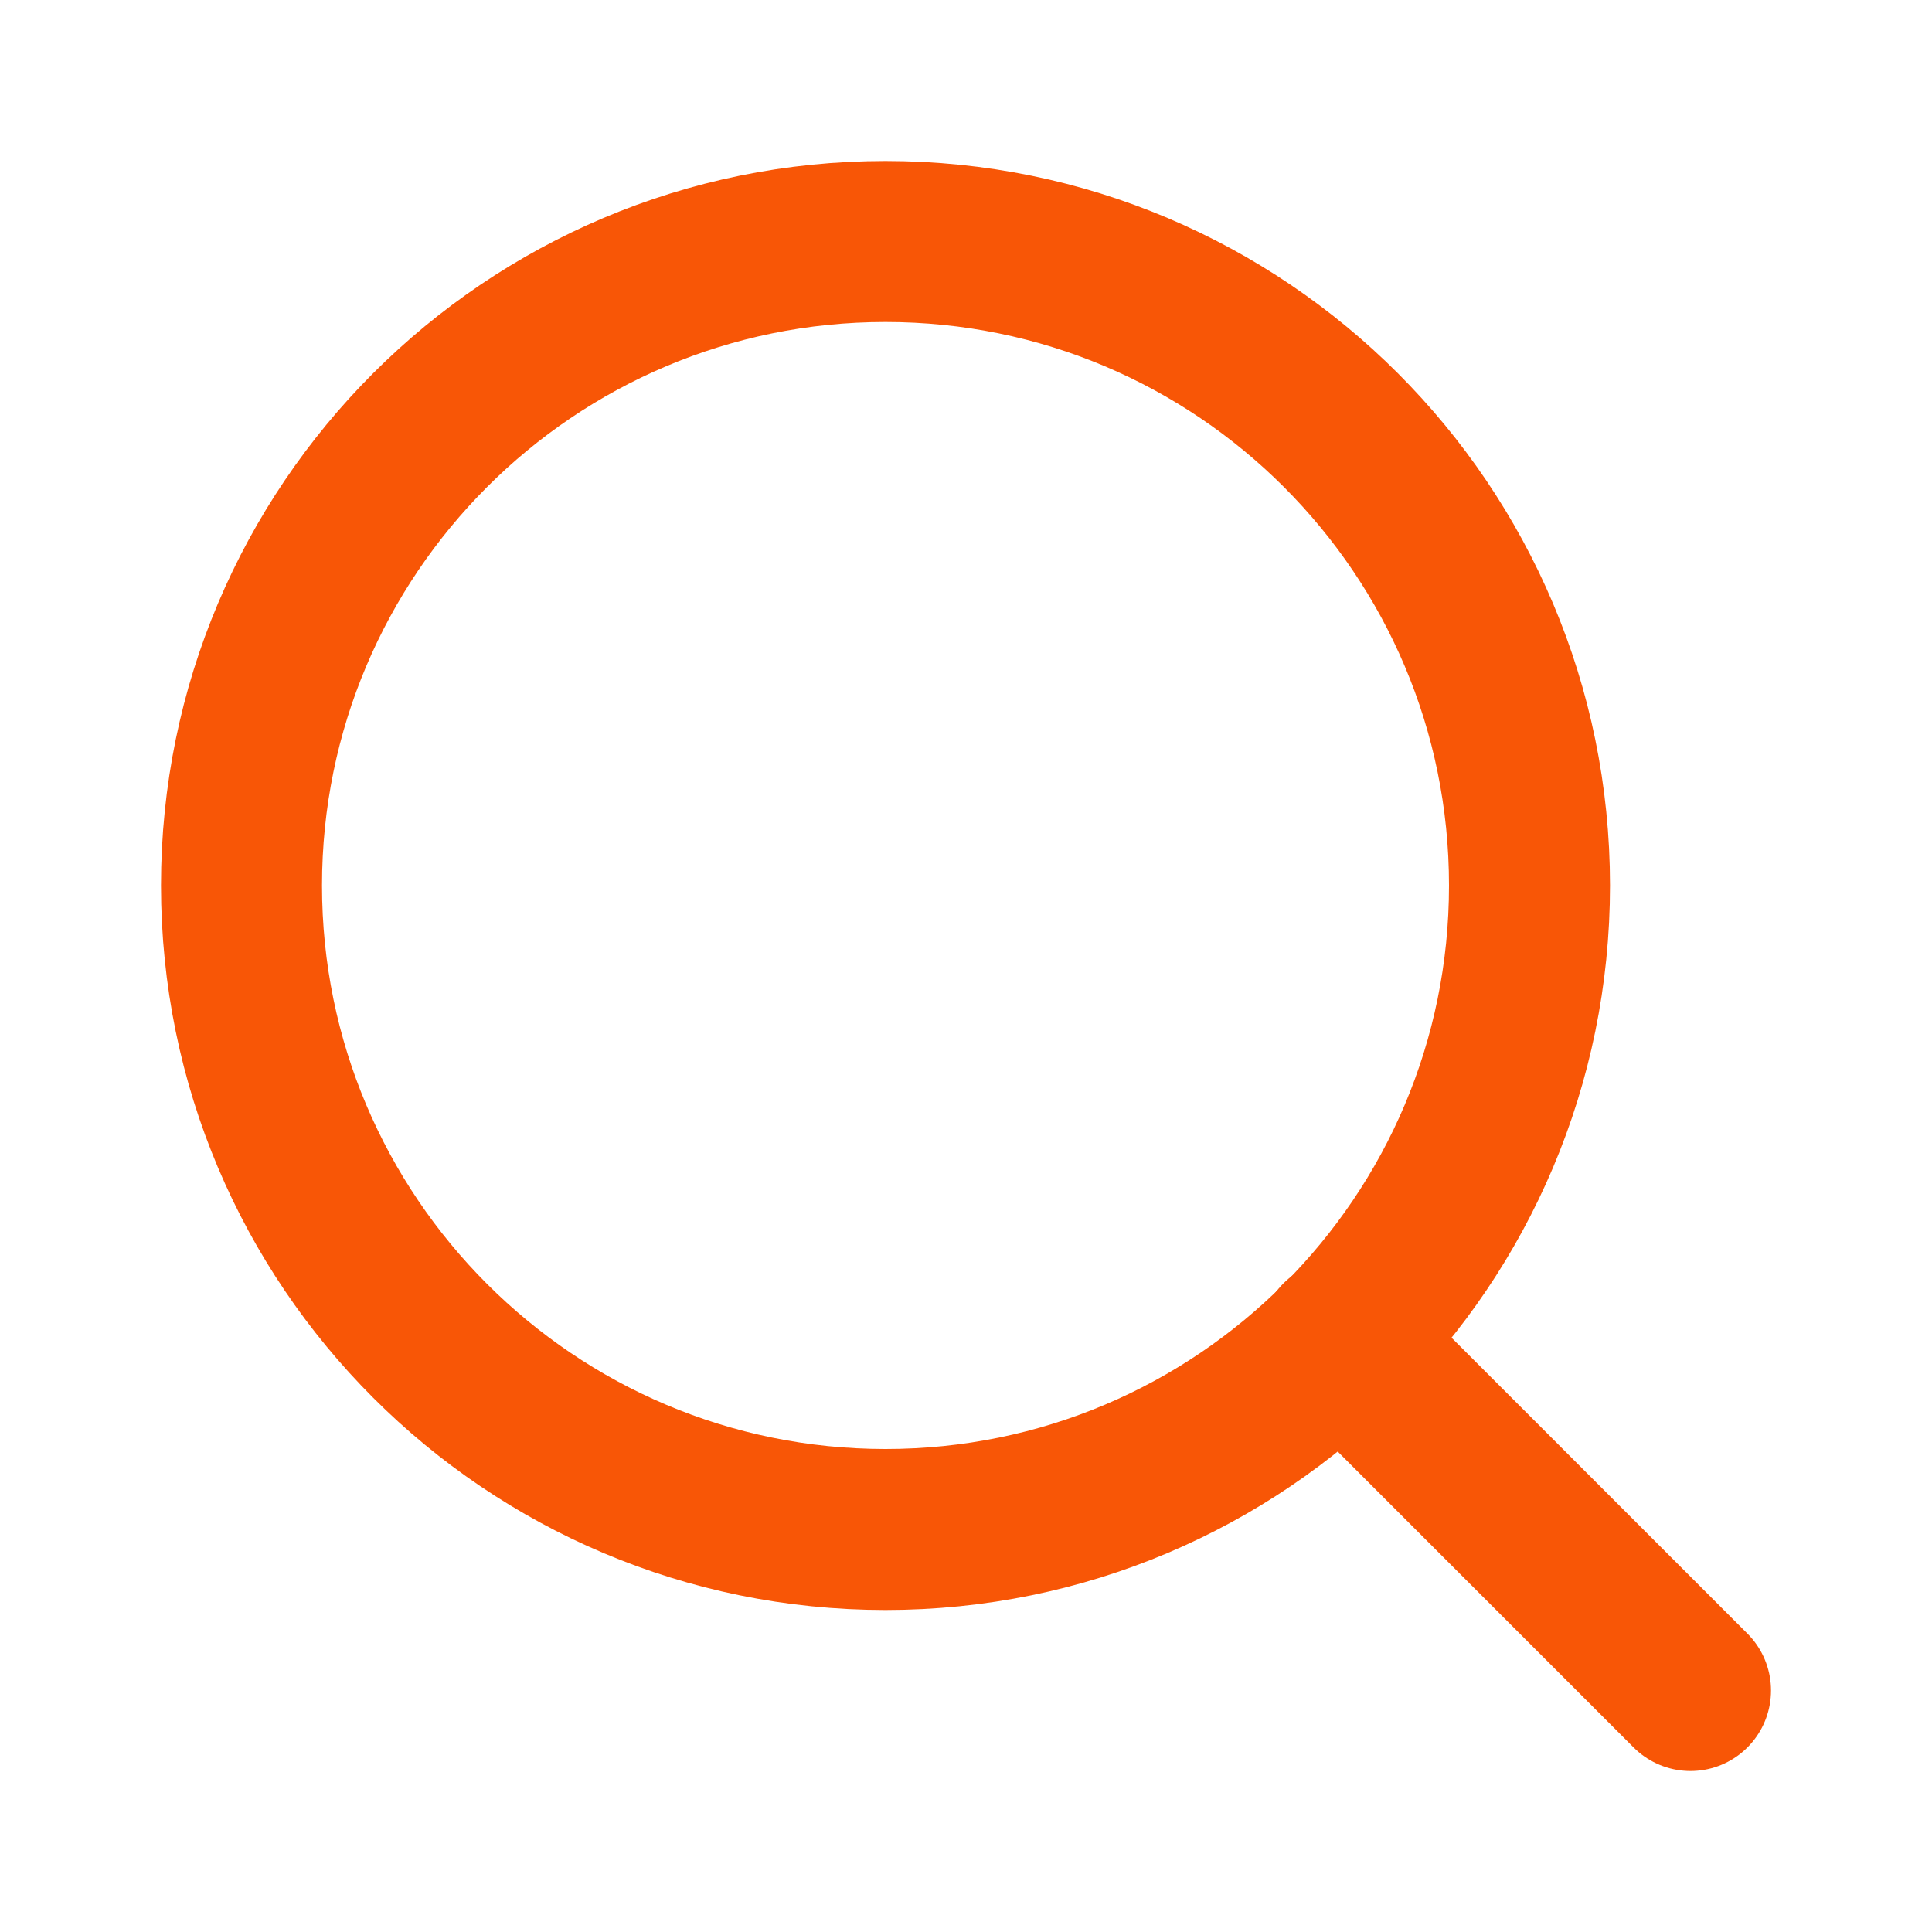
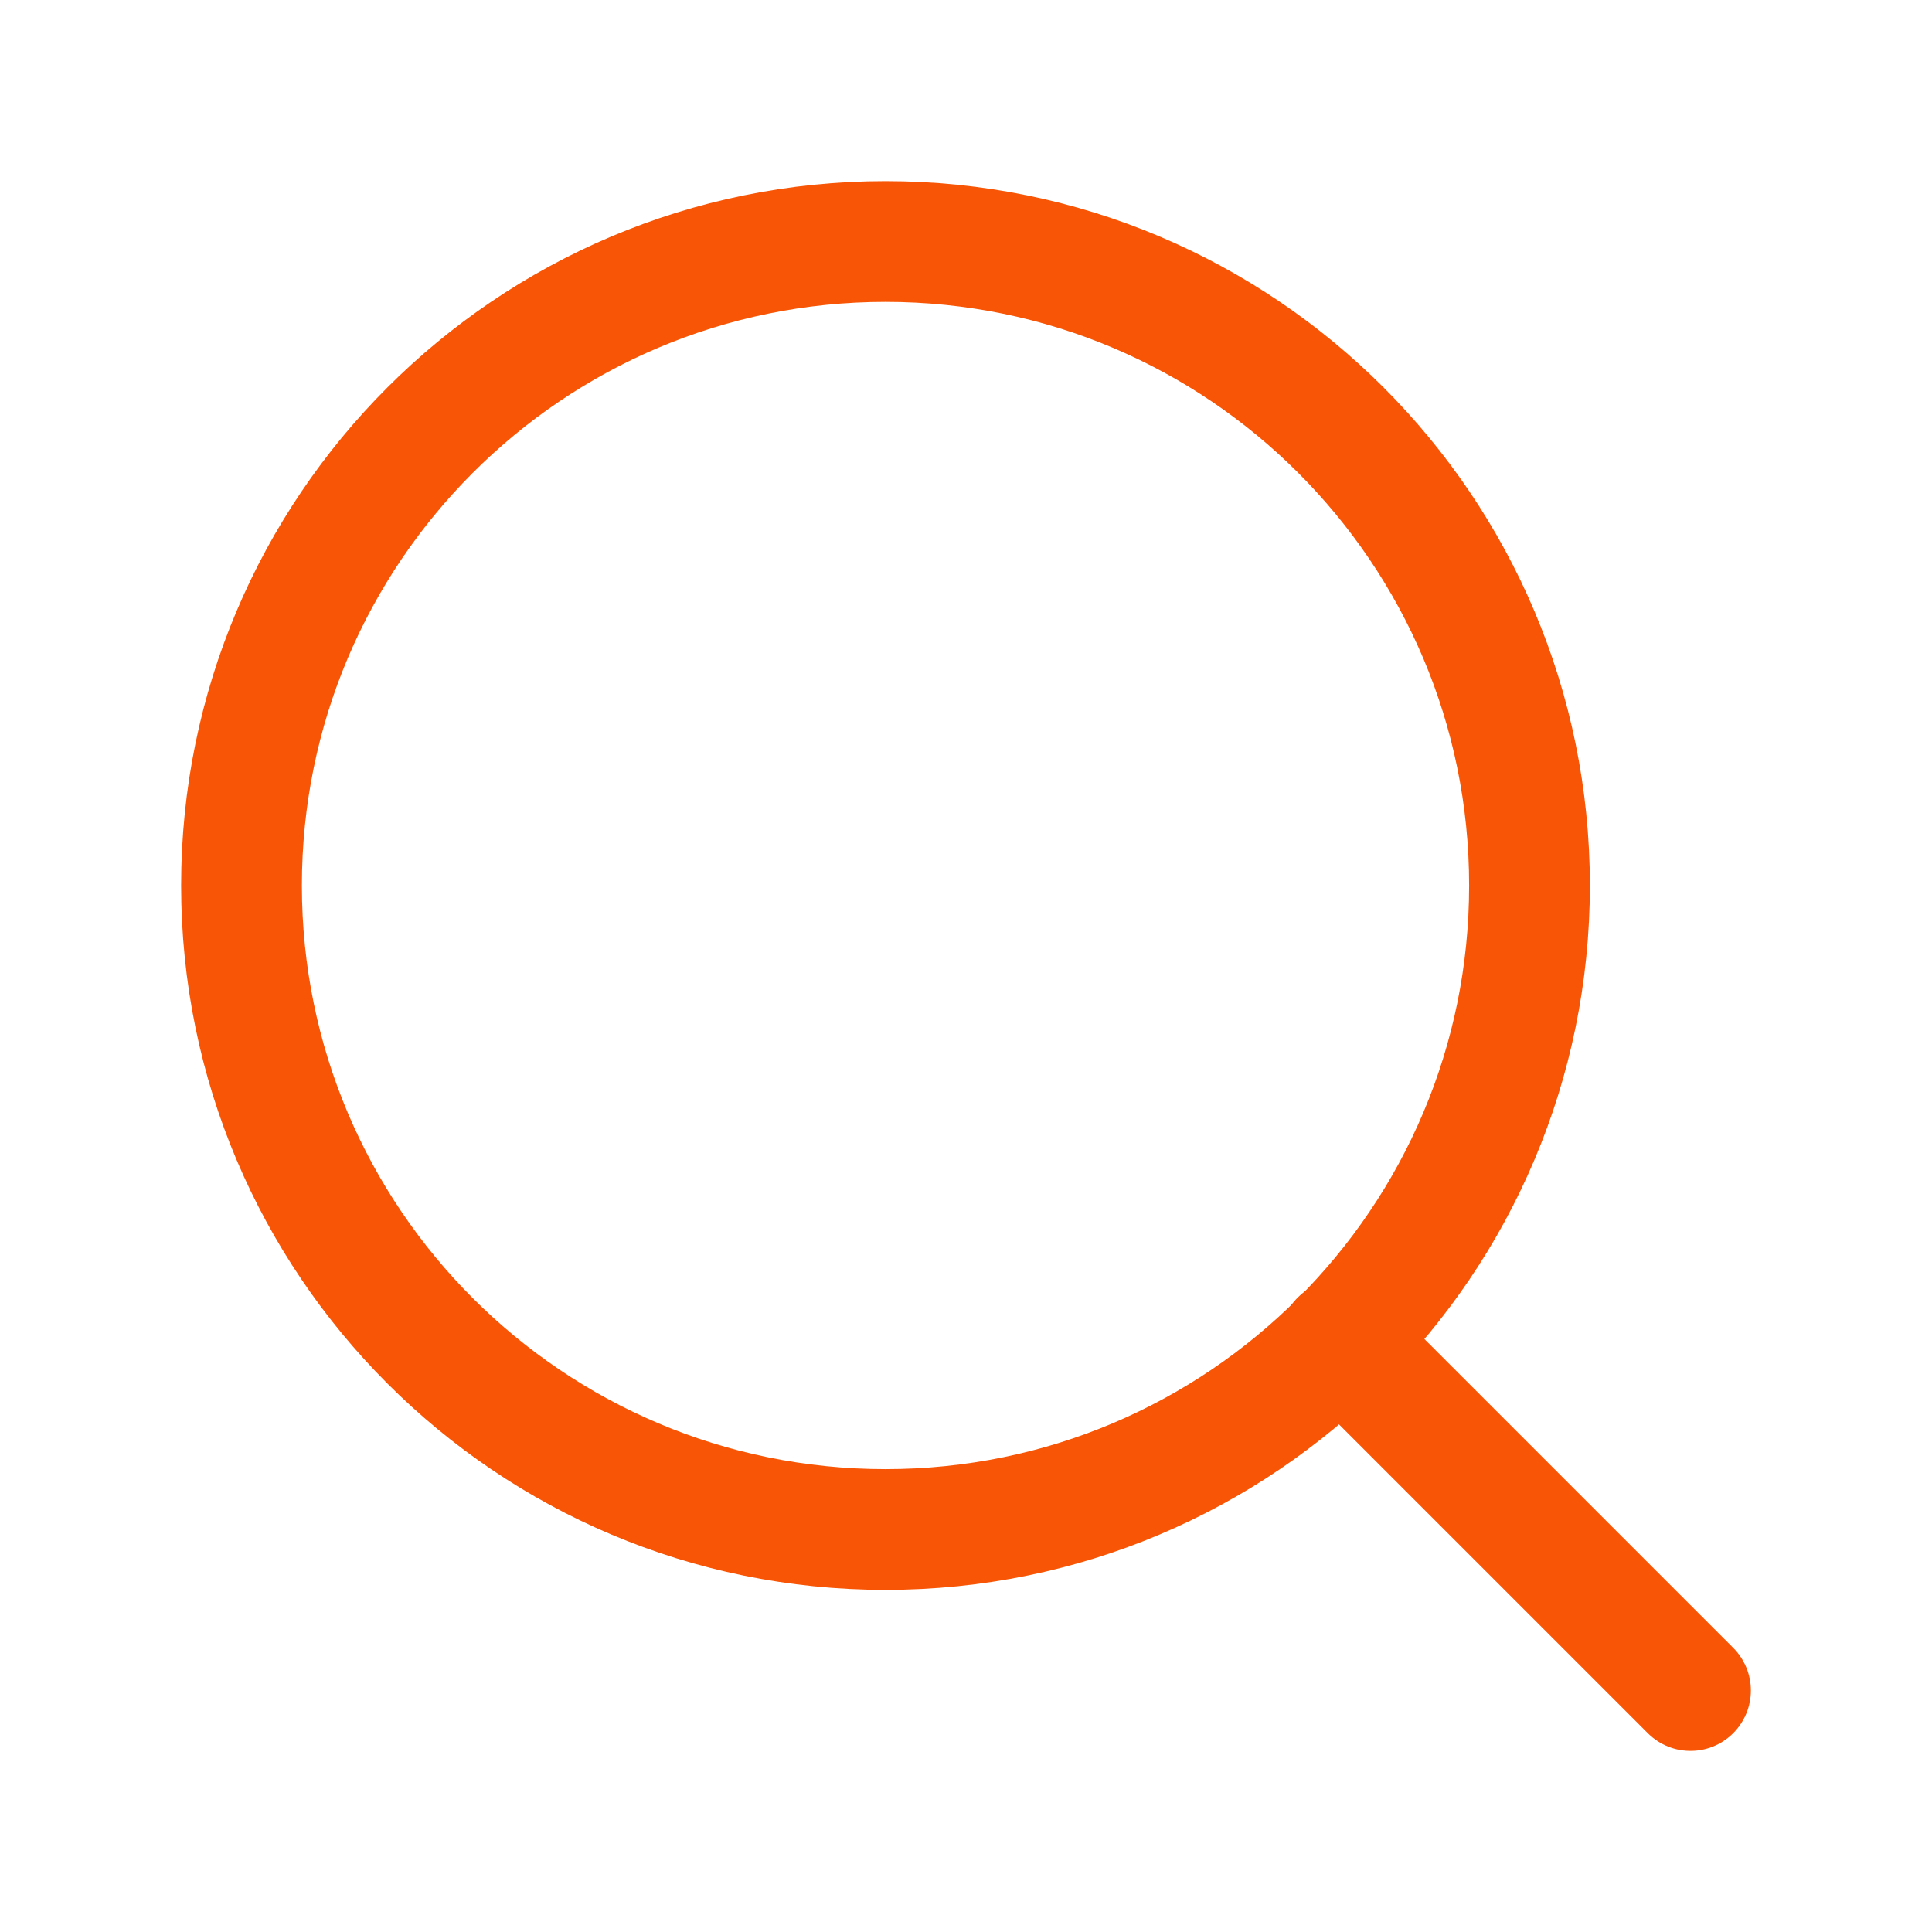
- <svg xmlns="http://www.w3.org/2000/svg" width="24" height="24" viewBox="0 0 24 24" fill="none" stroke="#f85606" stroke-width="2" stroke-linecap="round" stroke-linejoin="round" class="feather feather-search">
+ <svg xmlns="http://www.w3.org/2000/svg" width="24" height="24" viewBox="0 0 24 24" fill="none" stroke="#f85606" stroke-width="1.5" stroke-linecap="round" stroke-linejoin="round" class="feather feather-search">
  <circle cx="11" cy="11" r="8" />
  <line x1="21" y1="21" x2="16.65" y2="16.65" />
</svg>
